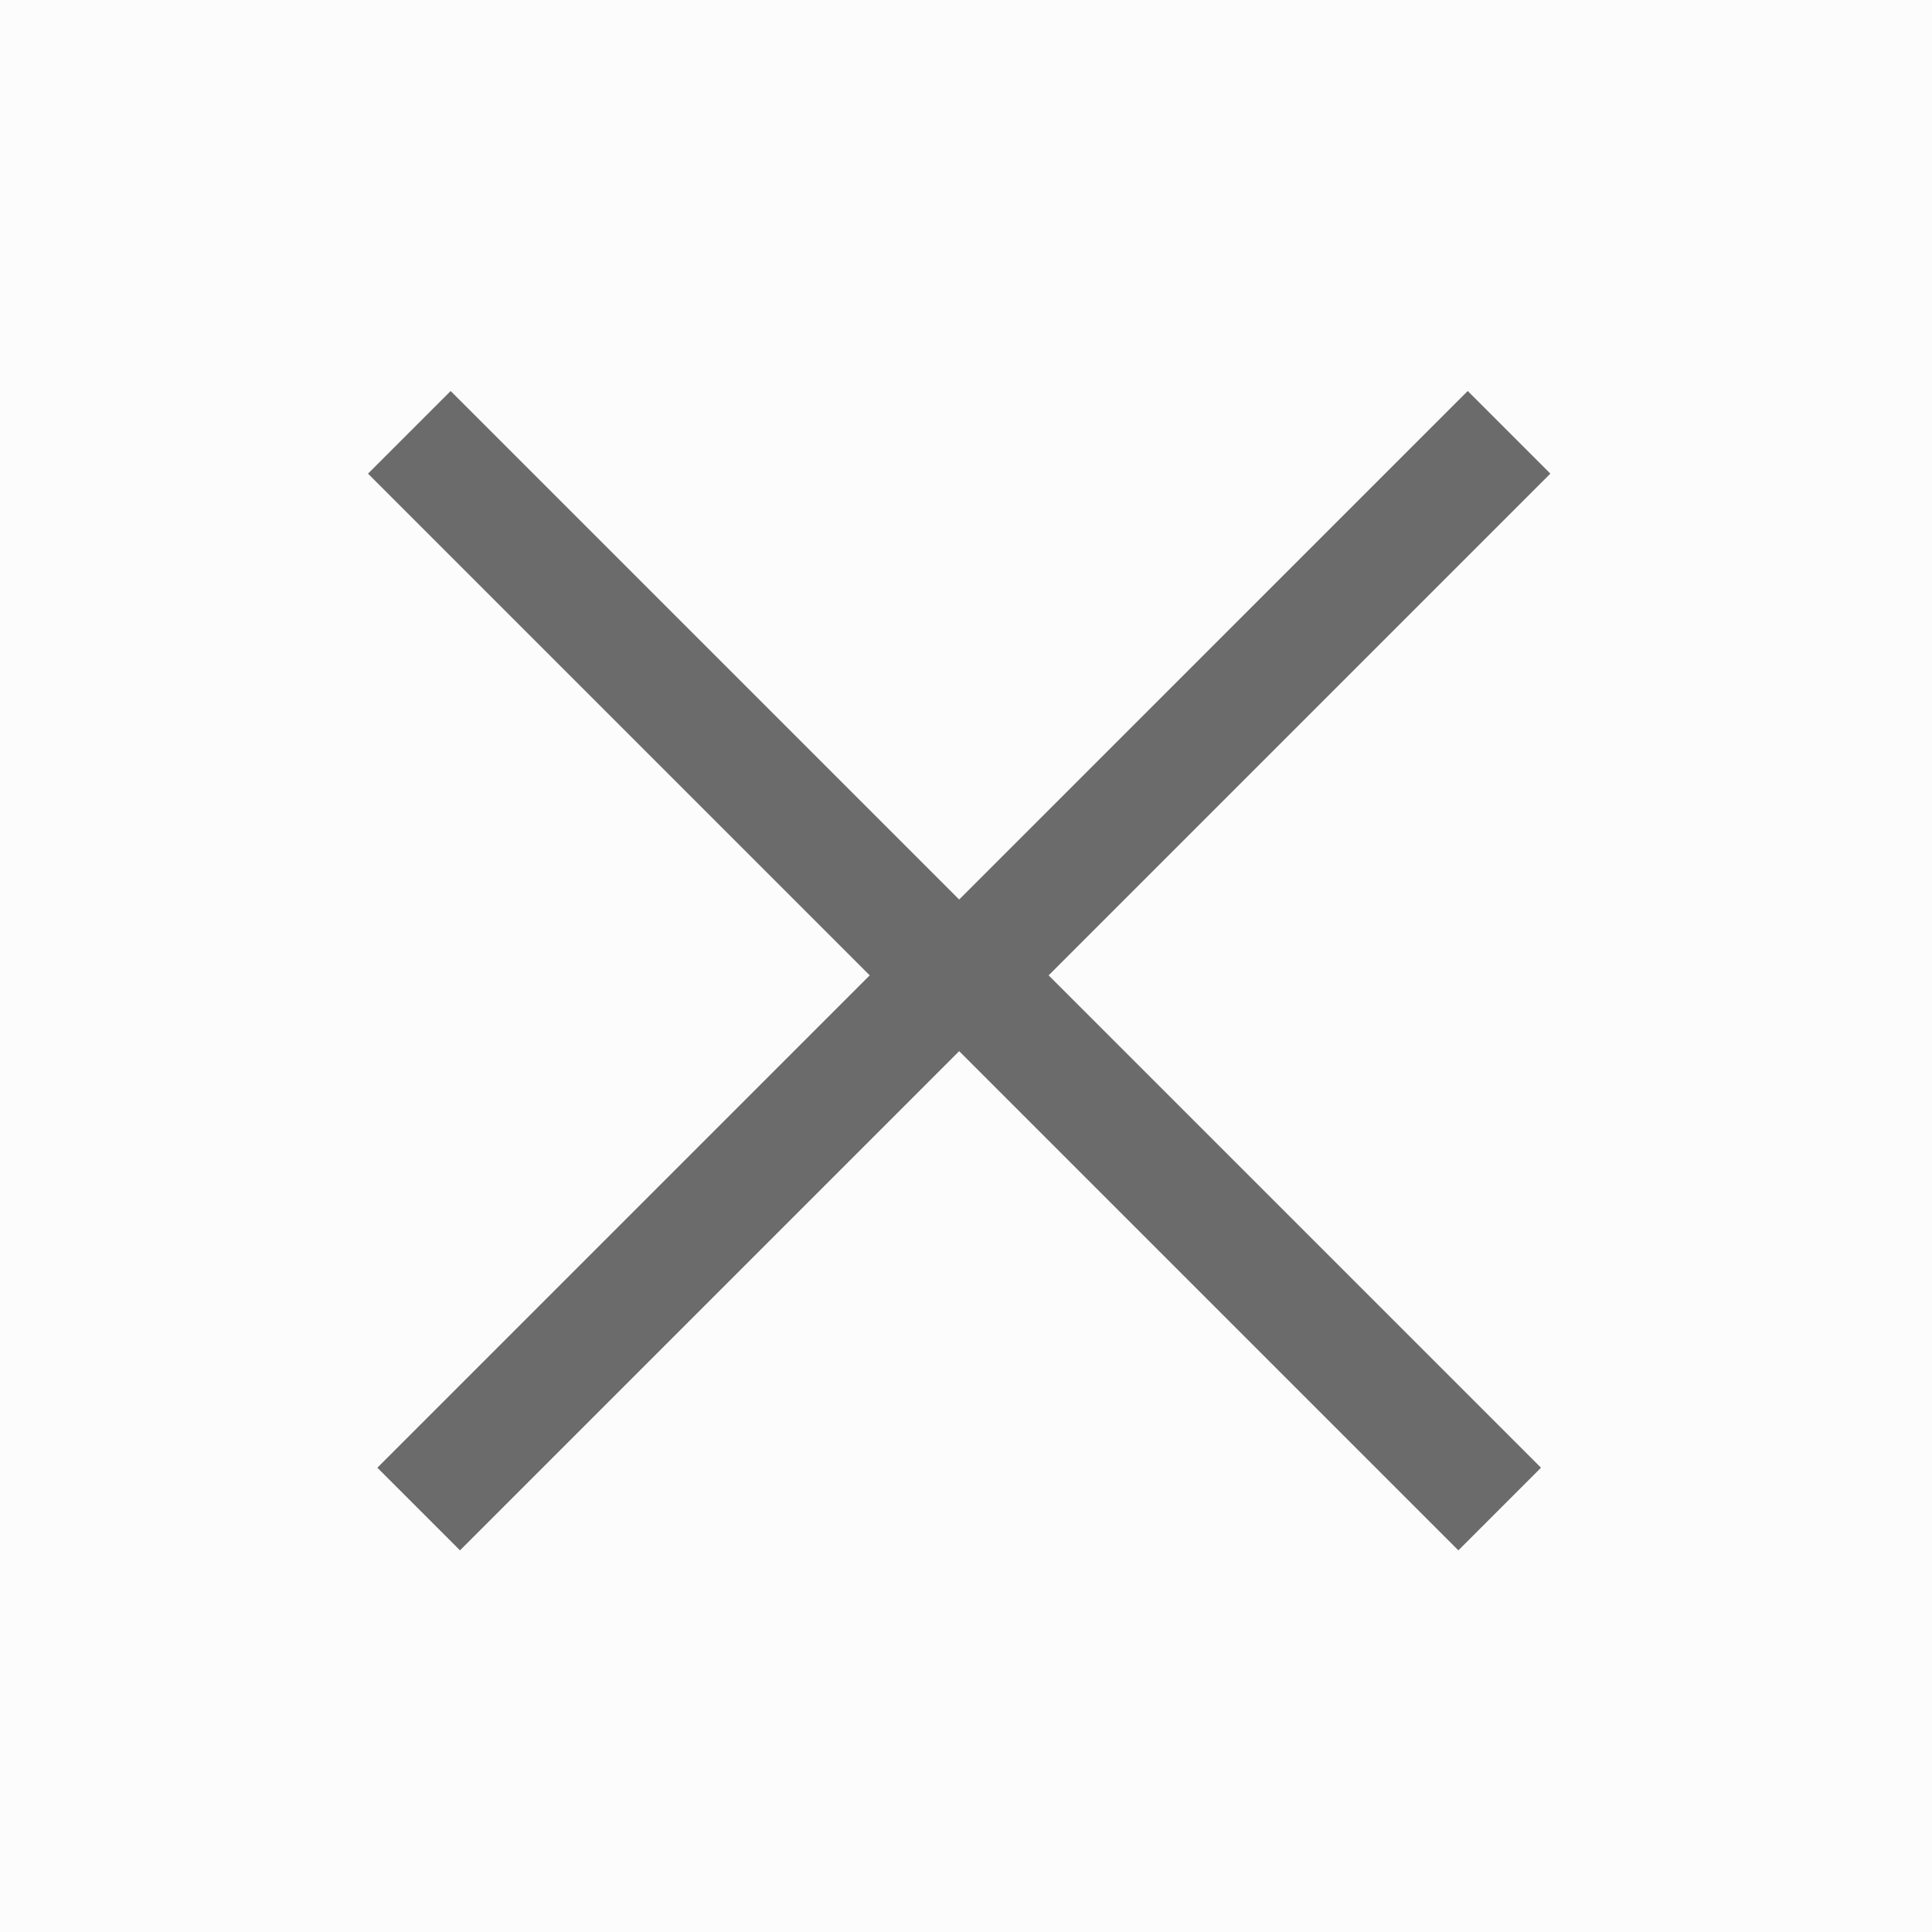
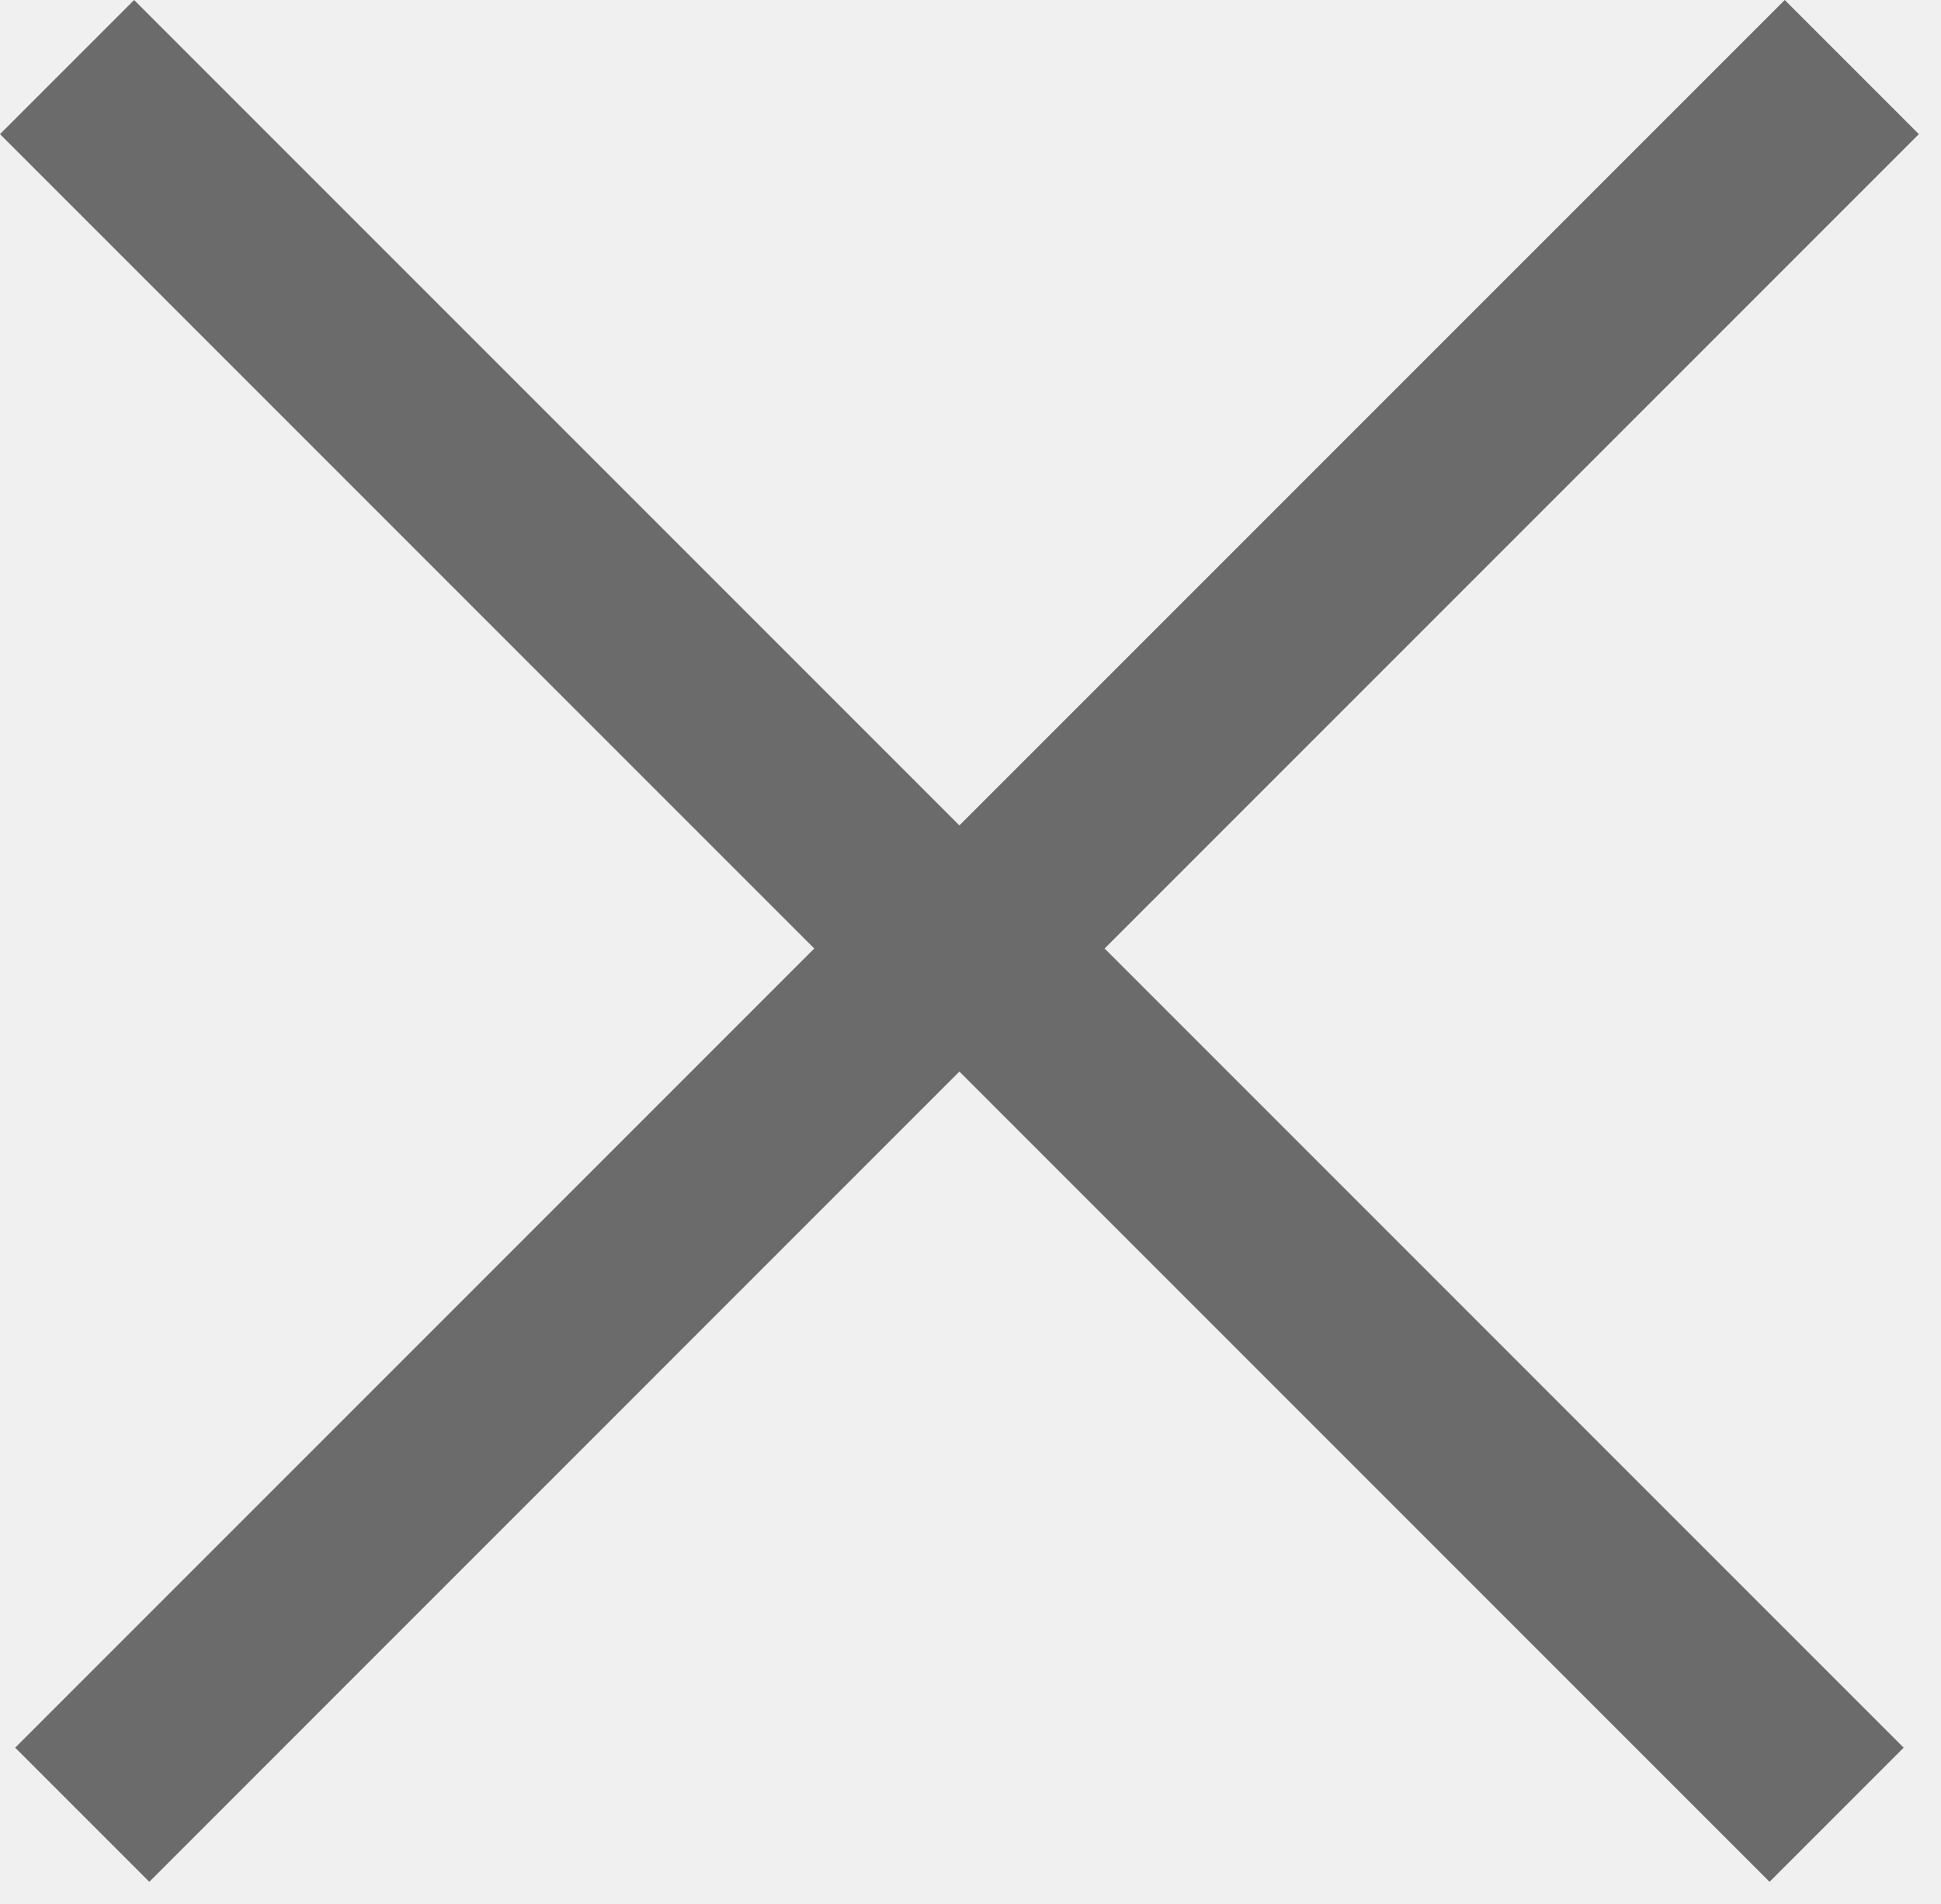
- <svg xmlns="http://www.w3.org/2000/svg" width="84px" height="84px" viewBox="0 0 84 84" version="1.1">
+ <svg xmlns="http://www.w3.org/2000/svg" width="52px" height="51px" viewBox="0 0 52 51" version="1.1">
  <defs />
  <g id="mobile" stroke="none" stroke-width="1" fill="none" fill-rule="evenodd" opacity="0.8">
-     <g id="iPhone-6" transform="translate(-333, -1218)">
+     <g id="iPhone-6" transform="translate(-349, -1235)" fill="#4A4A4A">
      <g id="nav_btns" transform="translate(32, 1218)">
-         <g id="close" transform="translate(301, 0)">
-           <rect id="Rectangle-325" fill="#FFFFFF" x="0" y="0" width="84" height="84" />
-           <path d="M16,20.593 L19.593,17 L41.703,39.11 L63.814,17 L67.407,20.593 L45.593,42.407 L67,63.814 L63.407,67.407 L41.703,45.703 L20,67.407 L16.407,63.814 L37.814,42.407 L16,20.593 Z" id="Combined-Shape" fill="#4A4A4A" />
+         <g id="close" class="icon-nav" transform="translate(301, 0)">
+           <path d="M16,20.593 L19.593,17 L41.703,39.11 L63.814,17 L67.407,20.593 L45.593,42.407 L67,63.814 L63.407,67.407 L41.703,45.703 L20,67.407 L16.407,63.814 L37.814,42.407 L16,20.593 Z" id="Combined-Shape" />
        </g>
      </g>
    </g>
  </g>
</svg>
